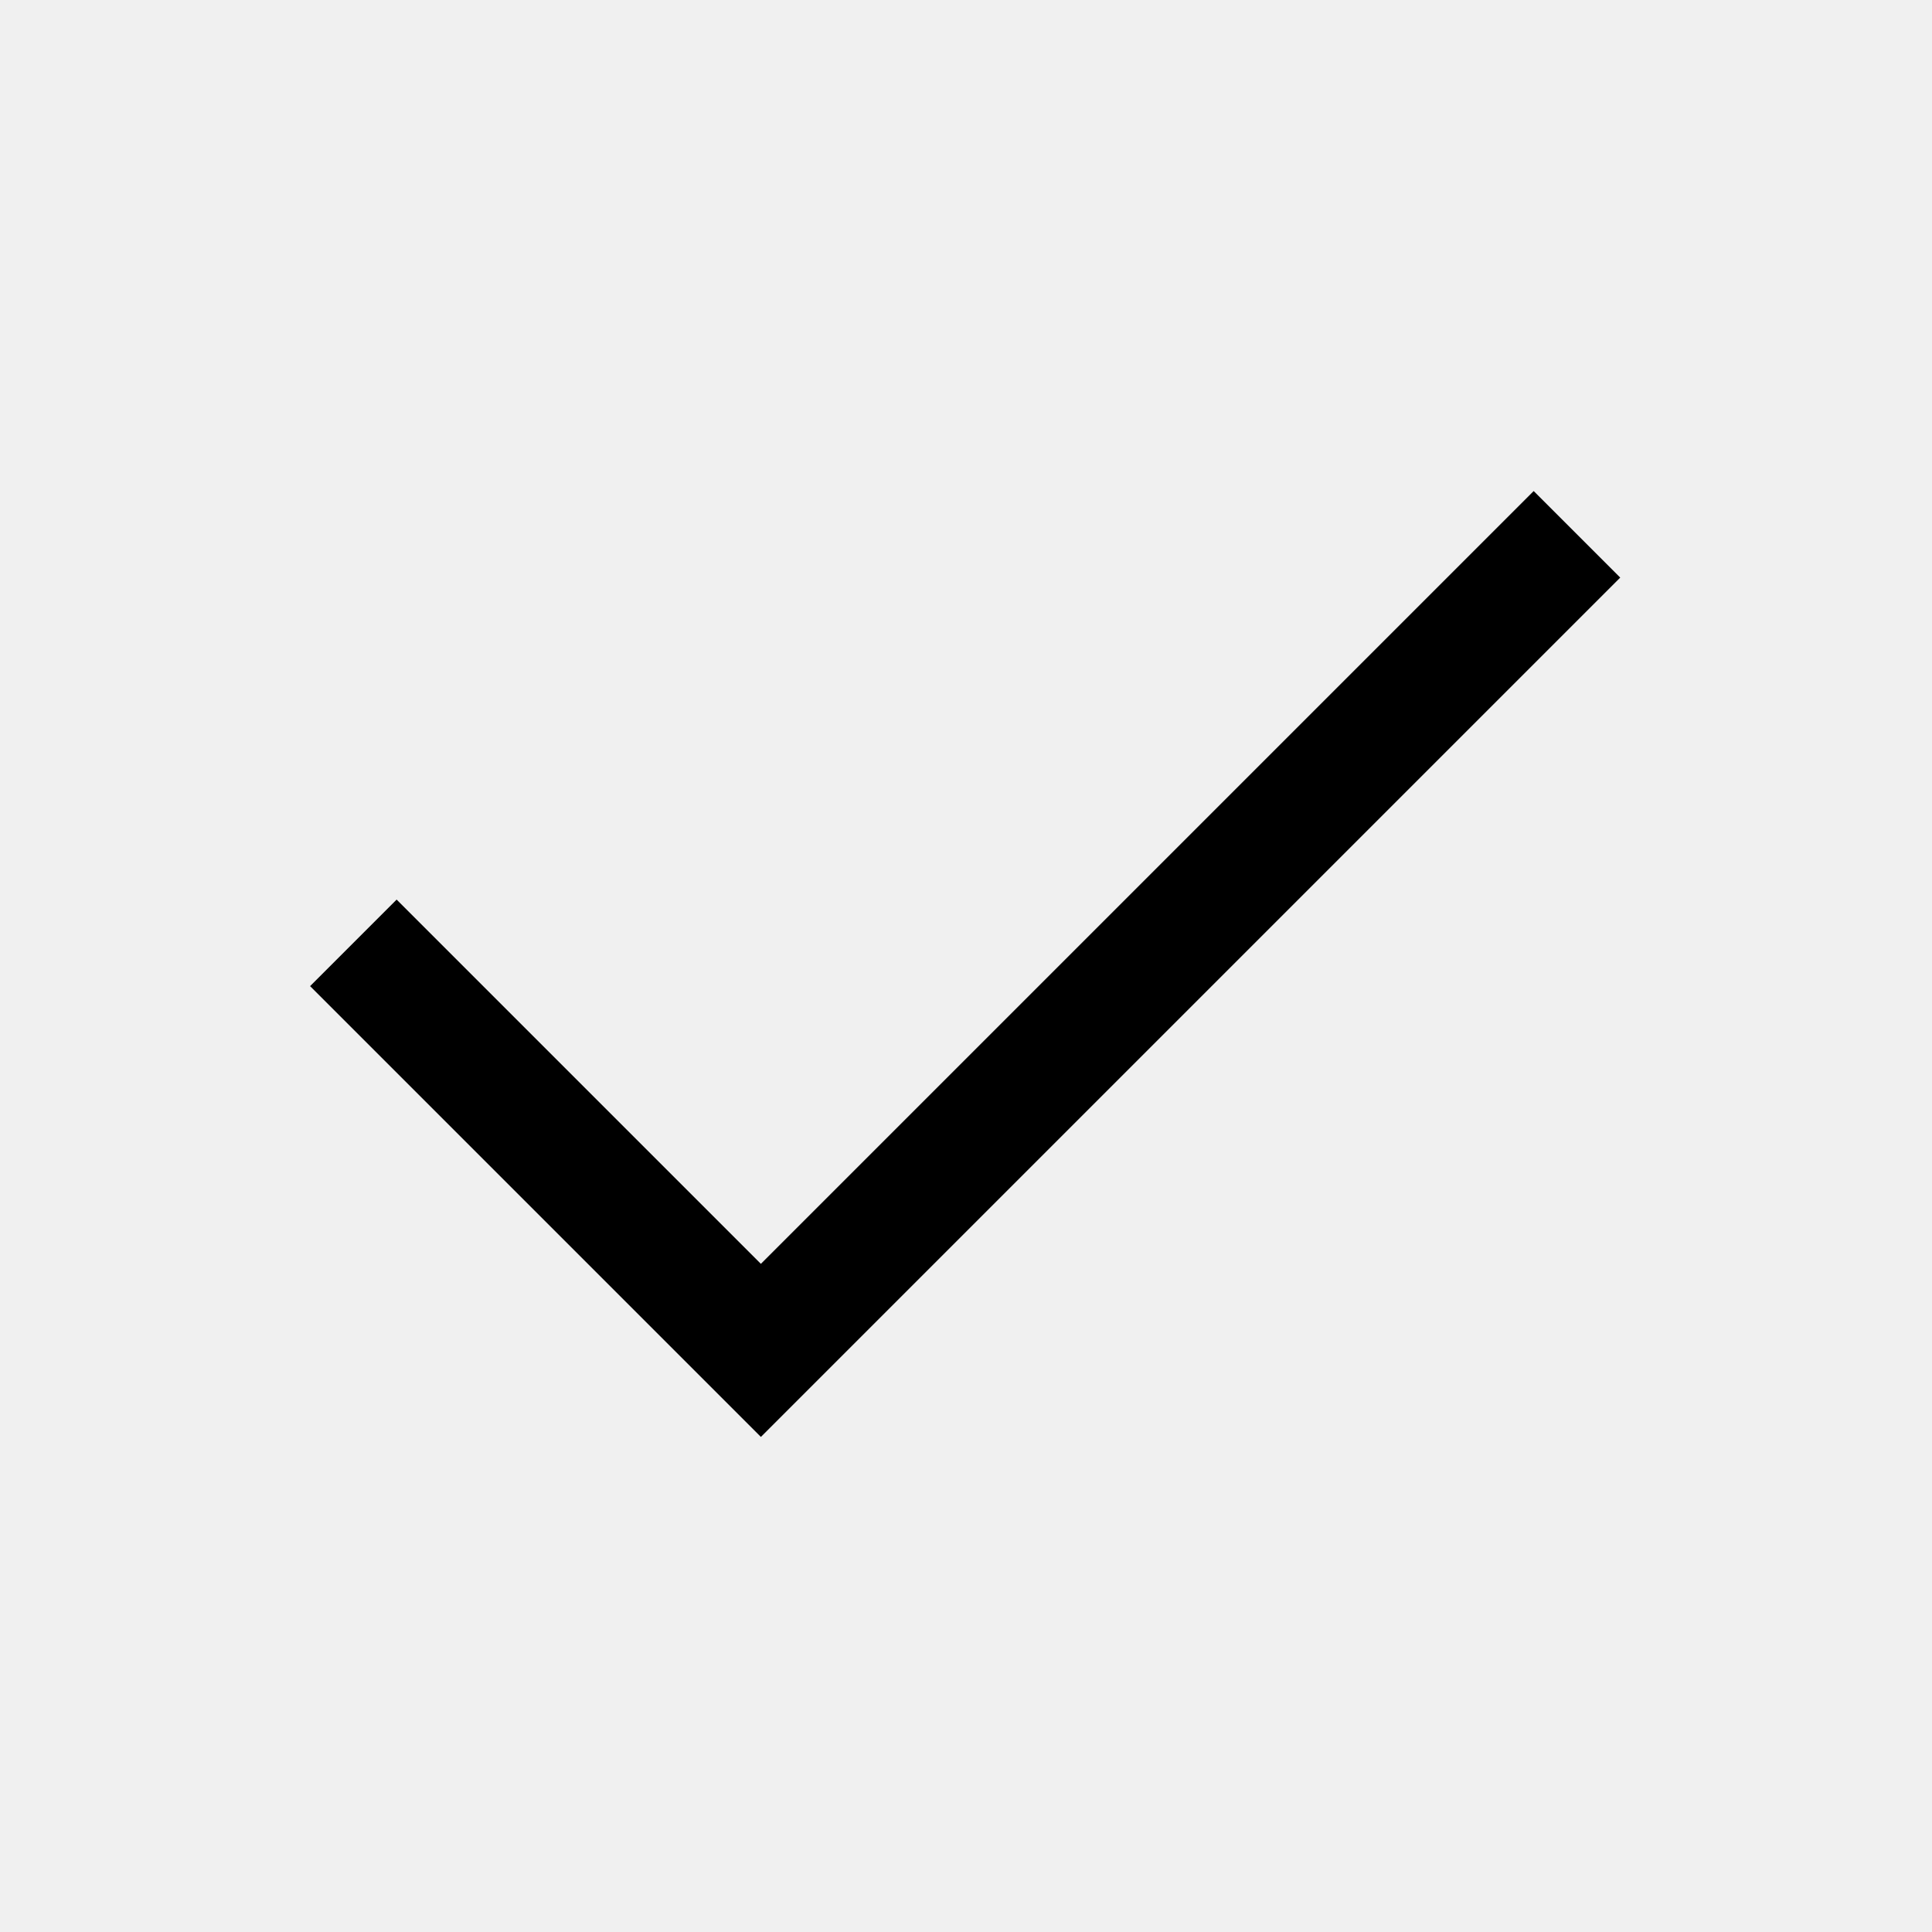
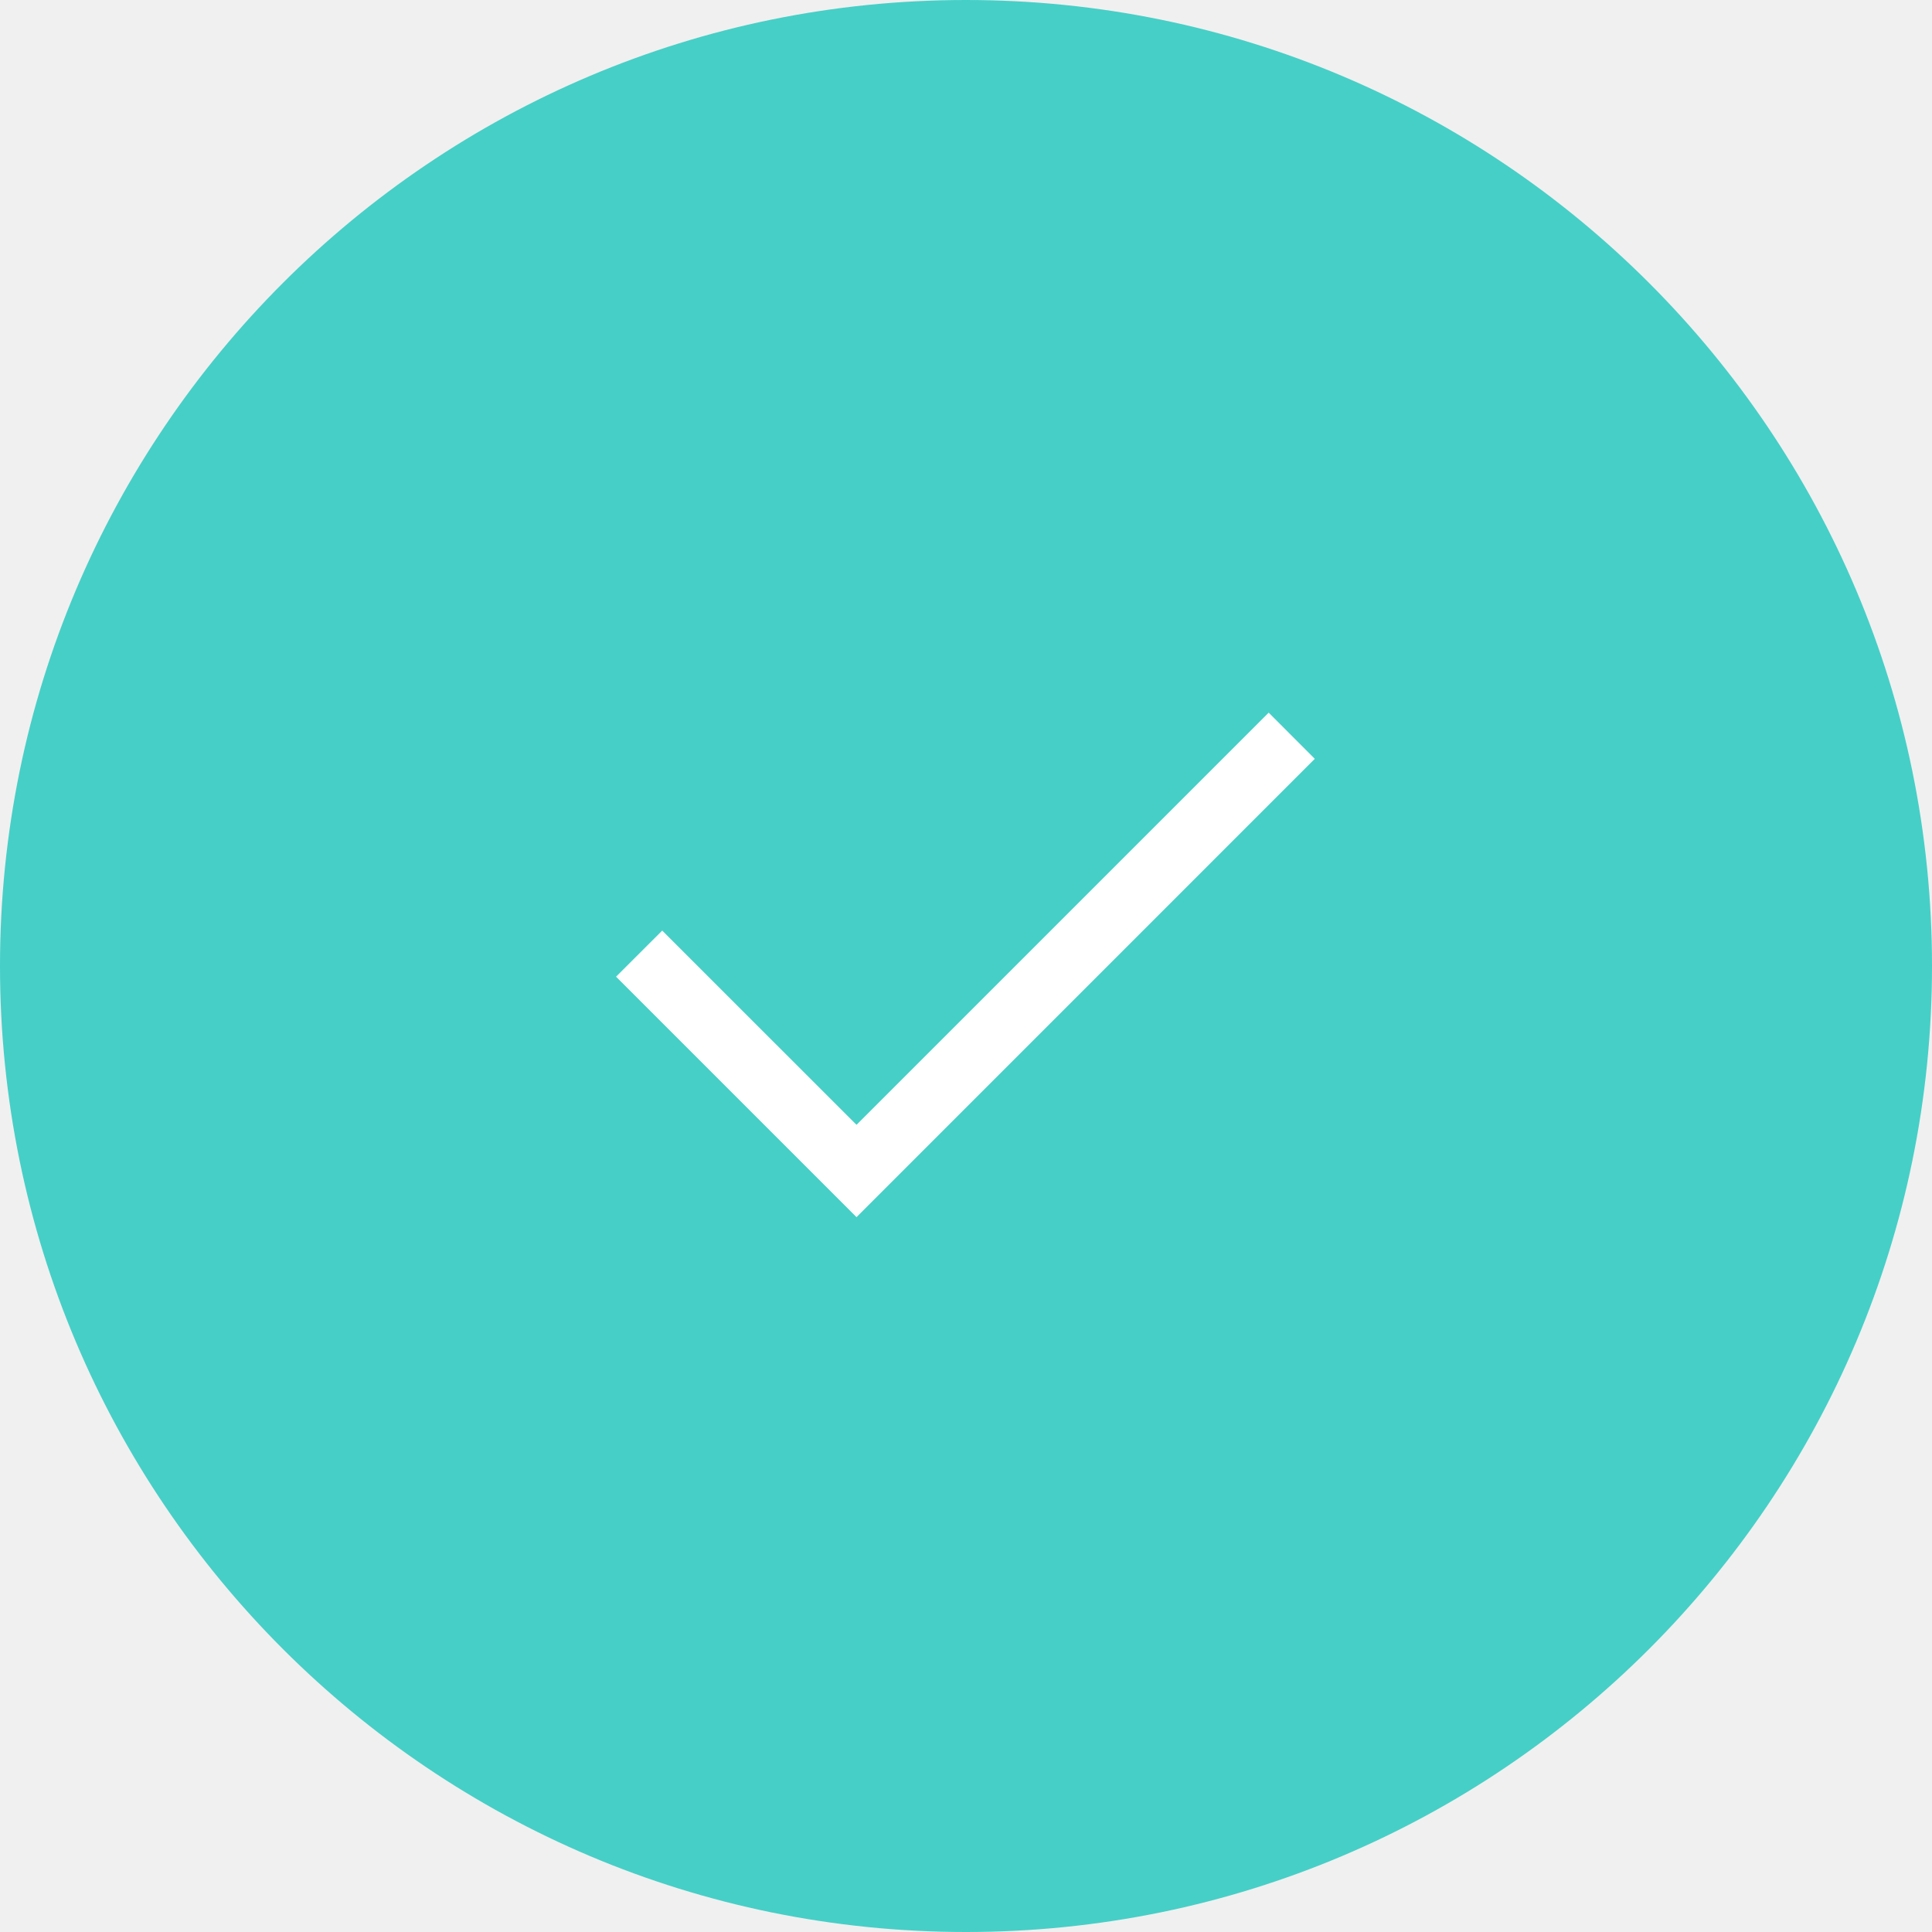
- <svg xmlns="http://www.w3.org/2000/svg" width="24" height="24" viewBox="0 0 24 24" fill="none">
-   <path d="M9.452 17.85L3.852 12.25L4.927 11.175L9.452 15.7L19.052 6.1L20.127 7.175L9.452 17.85Z" fill="black" />
+ <svg xmlns="http://www.w3.org/2000/svg" width="30" height="30" viewBox="0 0 30 30" fill="none">
+   <rect width="30" height="30" rx="15" fill="#46CFC7" />
+   <path d="M13.3 18.9L9.566 15.166L10.283 14.45L13.3 17.466L19.7 11.066L20.416 11.783L13.3 18.9Z" fill="white" />
</svg>
